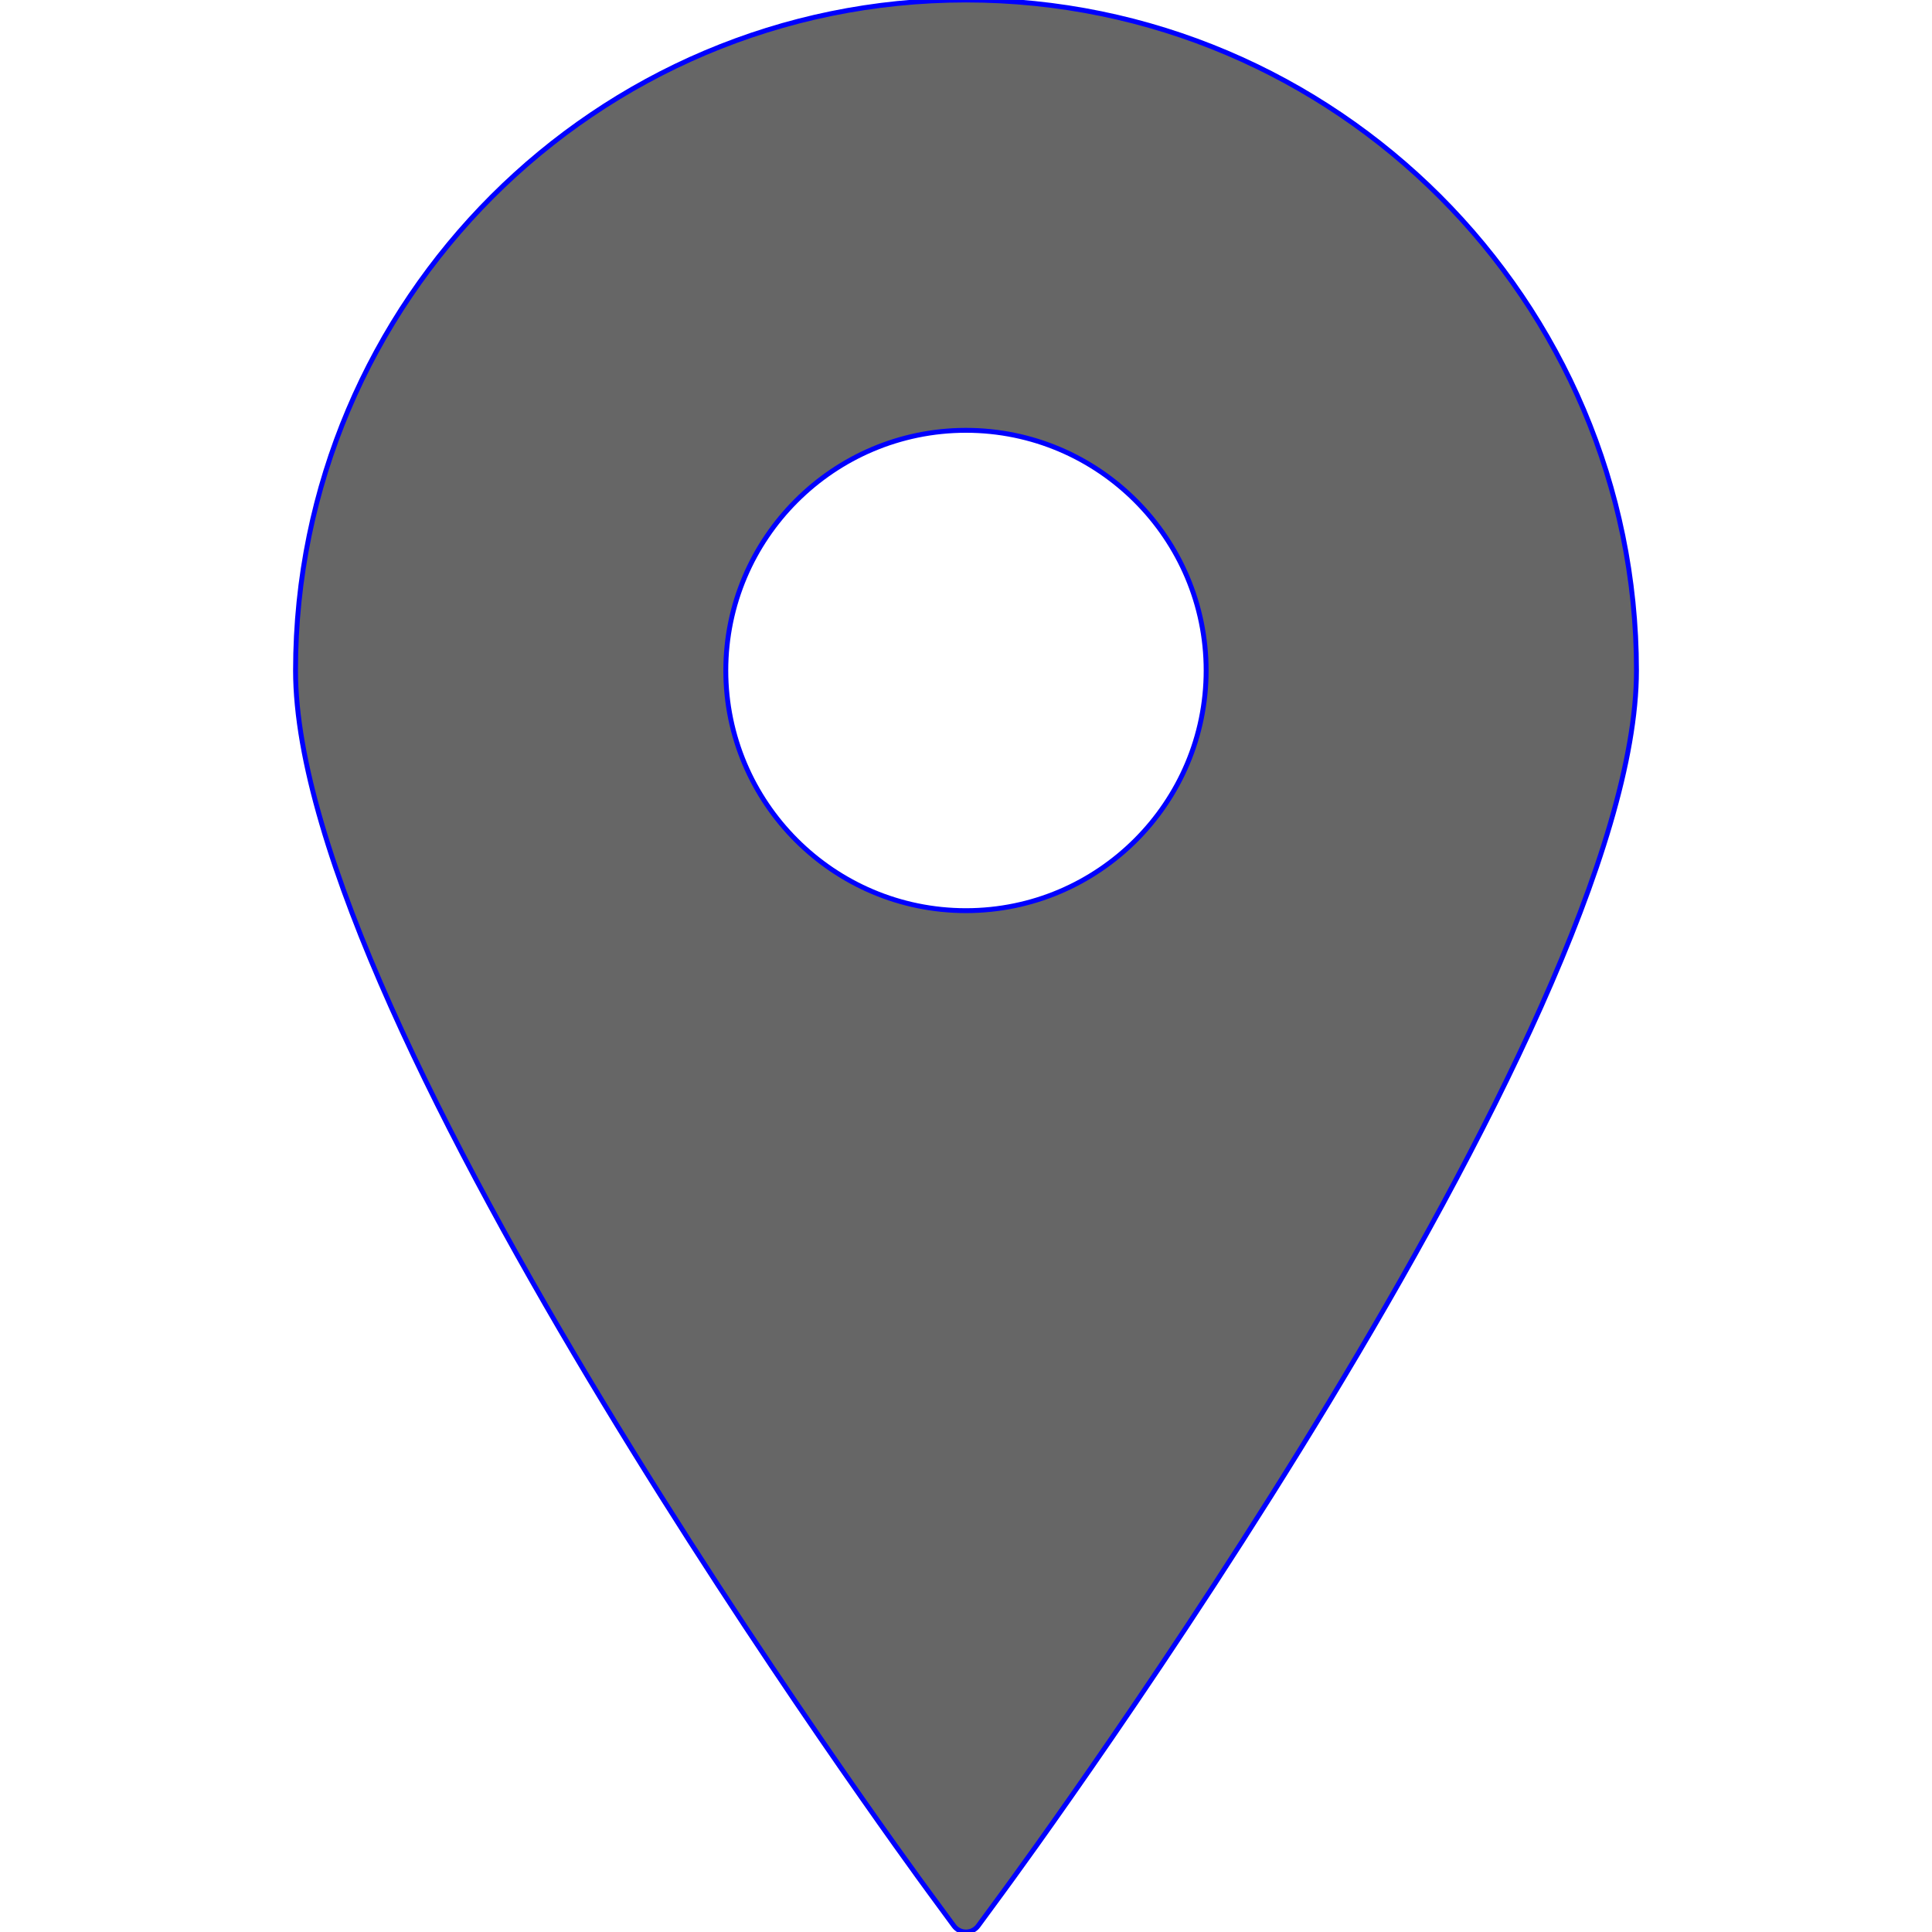
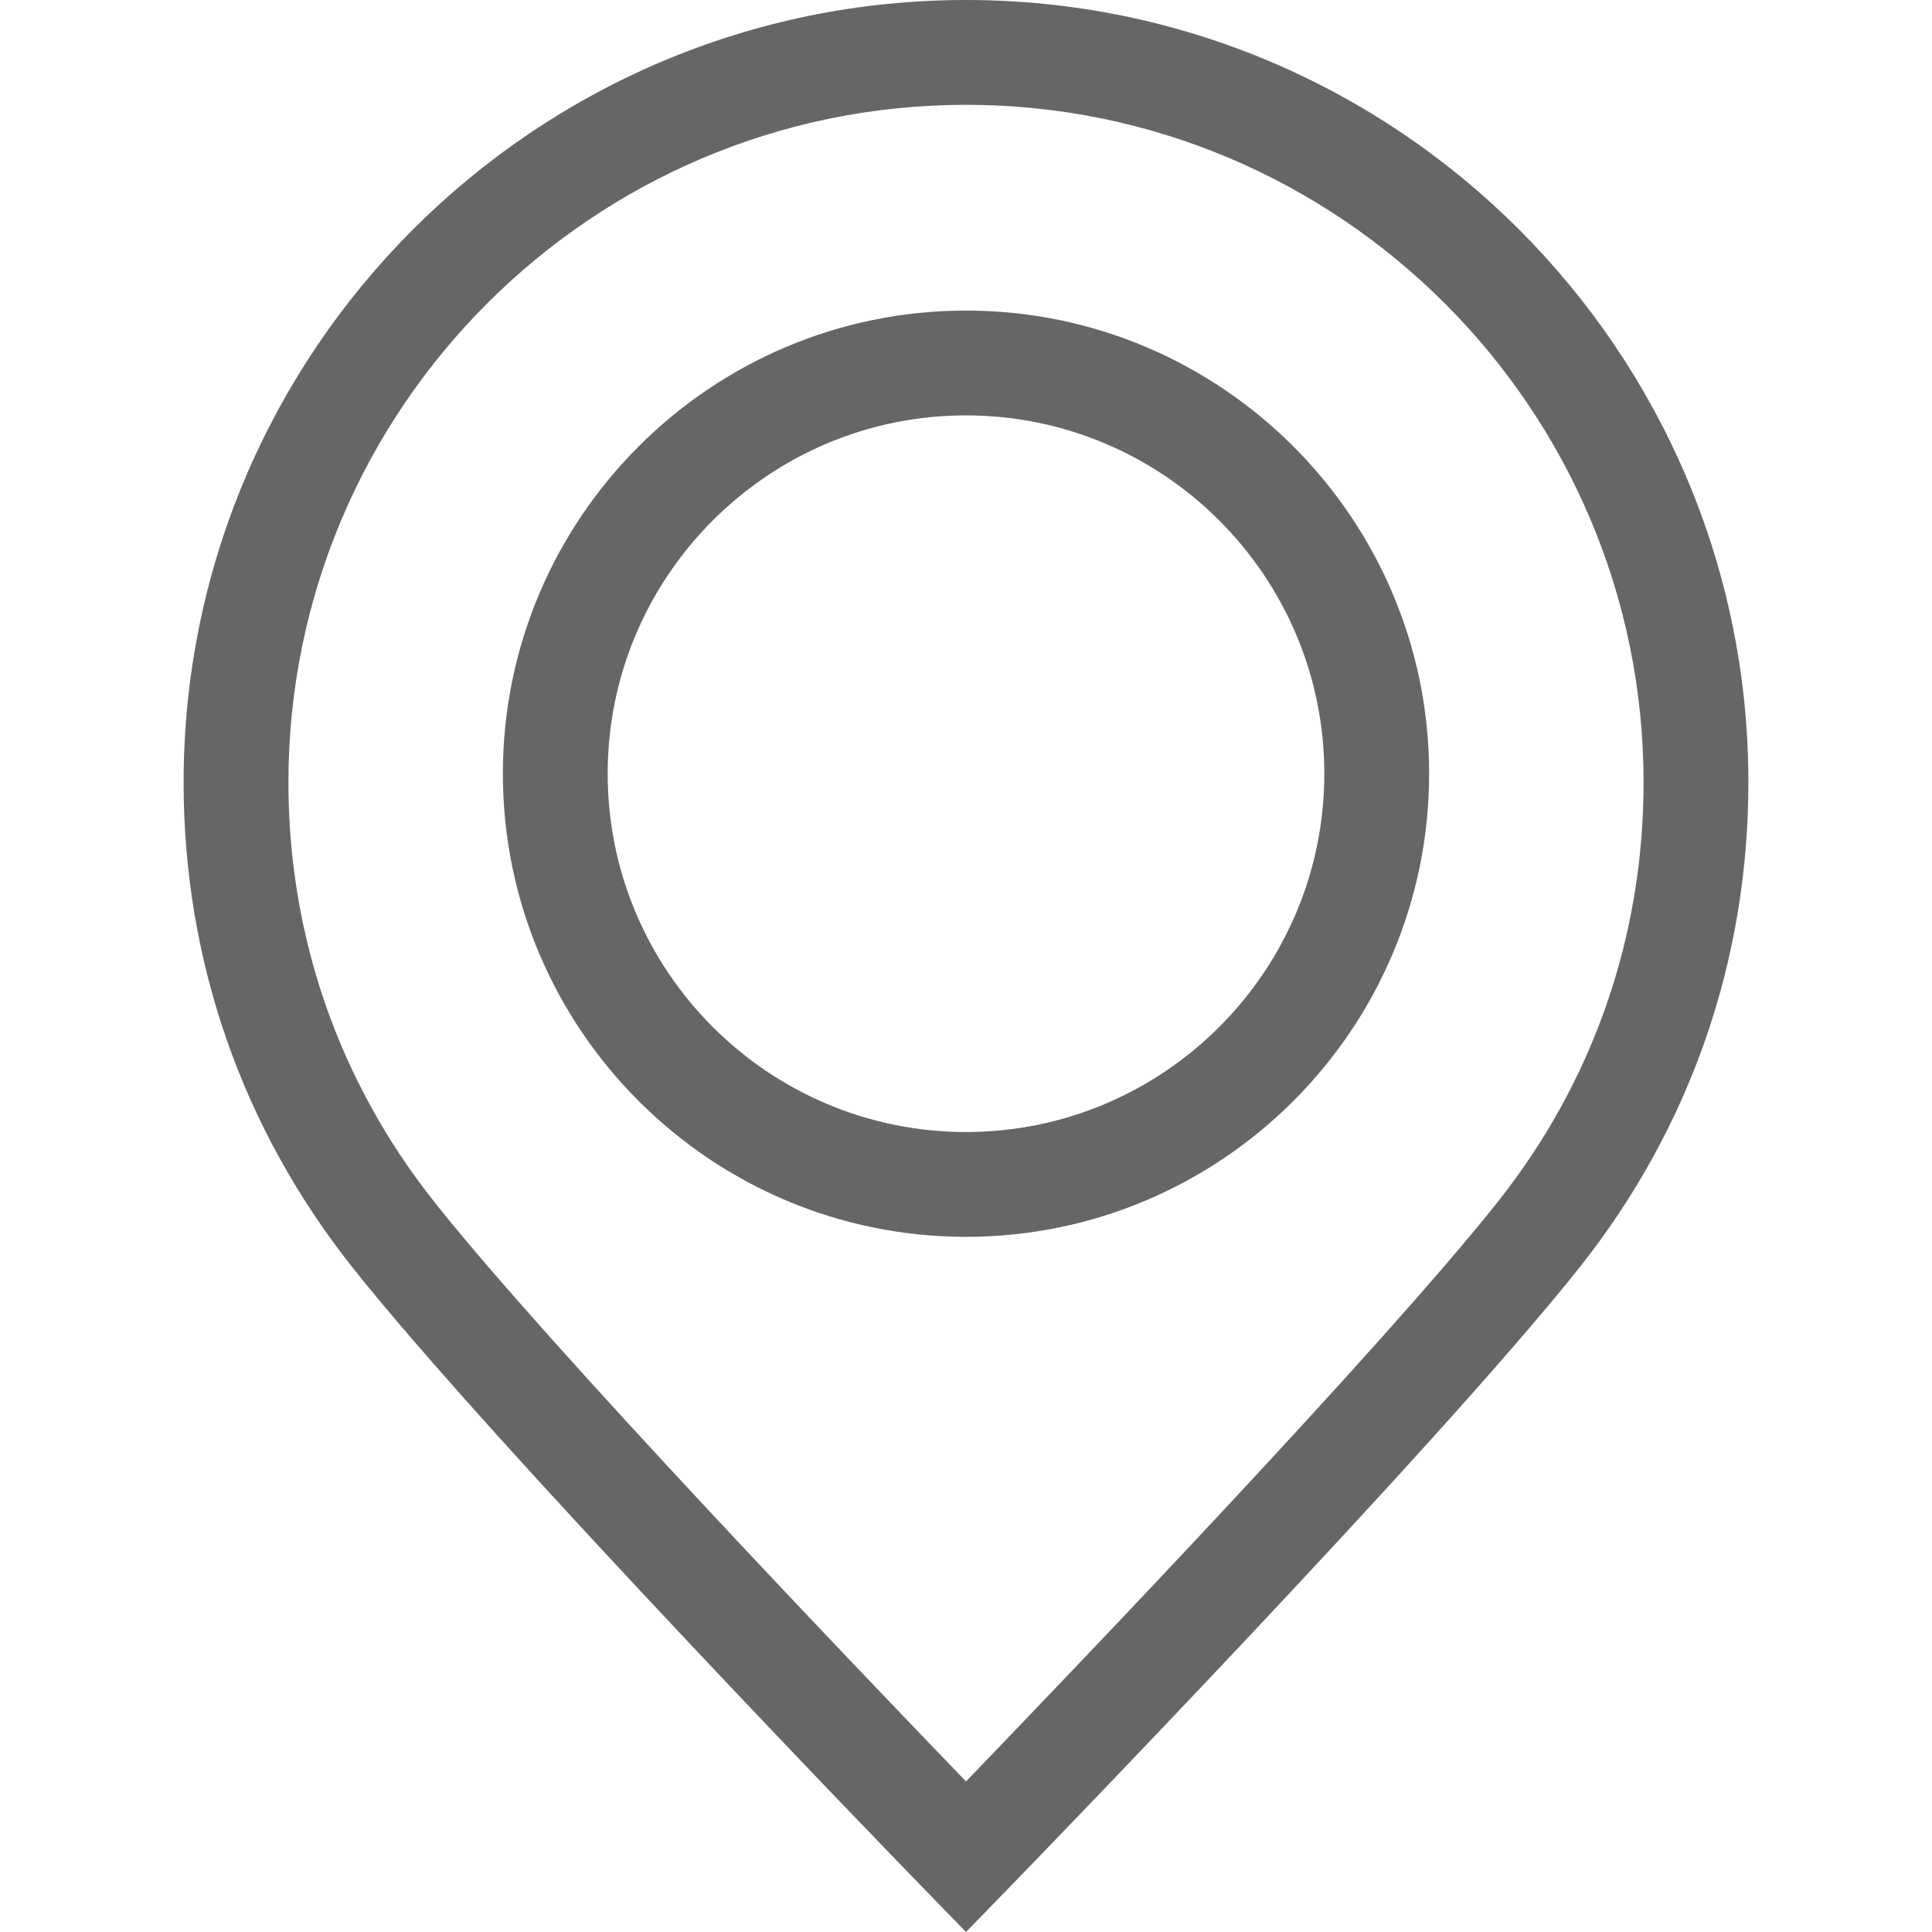
- <svg xmlns="http://www.w3.org/2000/svg" fill="#666" version="1.1" id="Capa_1" width="20" height="20" viewBox="0 0 395.71 395.71" stroke="blue" xml:space="preserve">
-   <g>
-     <path d="M197.849,0C122.131,0,60.531,61.609,60.531,137.329c0,72.887,124.591,243.177,129.896,250.388l4.951,6.738   c0.579,0.792,1.501,1.255,2.471,1.255c0.985,0,1.901-0.463,2.486-1.255l4.948-6.738c5.308-7.211,129.896-177.501,129.896-250.388   C335.179,61.609,273.569,0,197.849,0z M197.849,88.138c27.13,0,49.191,22.062,49.191,49.191c0,27.115-22.062,49.191-49.191,49.191   c-27.114,0-49.191-22.076-49.191-49.191C148.658,110.2,170.734,88.138,197.849,88.138z" />
+ <svg xmlns="http://www.w3.org/2000/svg" fill="#666" height="20px" width="020px" version="1.1" id="Layer_1" viewBox="0 0 368.666 368.666" xml:space="preserve">
+   <g id="XMLID_2_">
+     <g>
+       <g>
+         <path d="M184.333,0C102.01,0,35.036,66.974,35.036,149.297c0,33.969,11.132,65.96,32.193,92.515     c27.27,34.383,106.572,116.021,109.934,119.479l7.169,7.375l7.17-7.374c3.364-3.46,82.69-85.116,109.964-119.51     c21.042-26.534,32.164-58.514,32.164-92.485C333.63,66.974,266.656,0,184.333,0z M285.795,229.355     c-21.956,27.687-80.92,89.278-101.462,110.581c-20.54-21.302-79.483-82.875-101.434-110.552     c-18.228-22.984-27.863-50.677-27.863-80.087C55.036,78.002,113.038,20,184.333,20c71.294,0,129.297,58.002,129.296,129.297     C313.629,178.709,304.004,206.393,285.795,229.355z" />
+         <path d="M184.333,59.265c-48.73,0-88.374,39.644-88.374,88.374c0,48.73,39.645,88.374,88.374,88.374s88.374-39.645,88.374-88.374     S233.063,59.265,184.333,59.265z M184.333,216.013c-37.702,0-68.374-30.673-68.374-68.374c0-37.702,30.673-68.374,68.374-68.374     s68.373,30.673,68.374,68.374C252.707,185.341,222.035,216.013,184.333,216.013z" />
+       </g>
+     </g>
  </g>
</svg>
